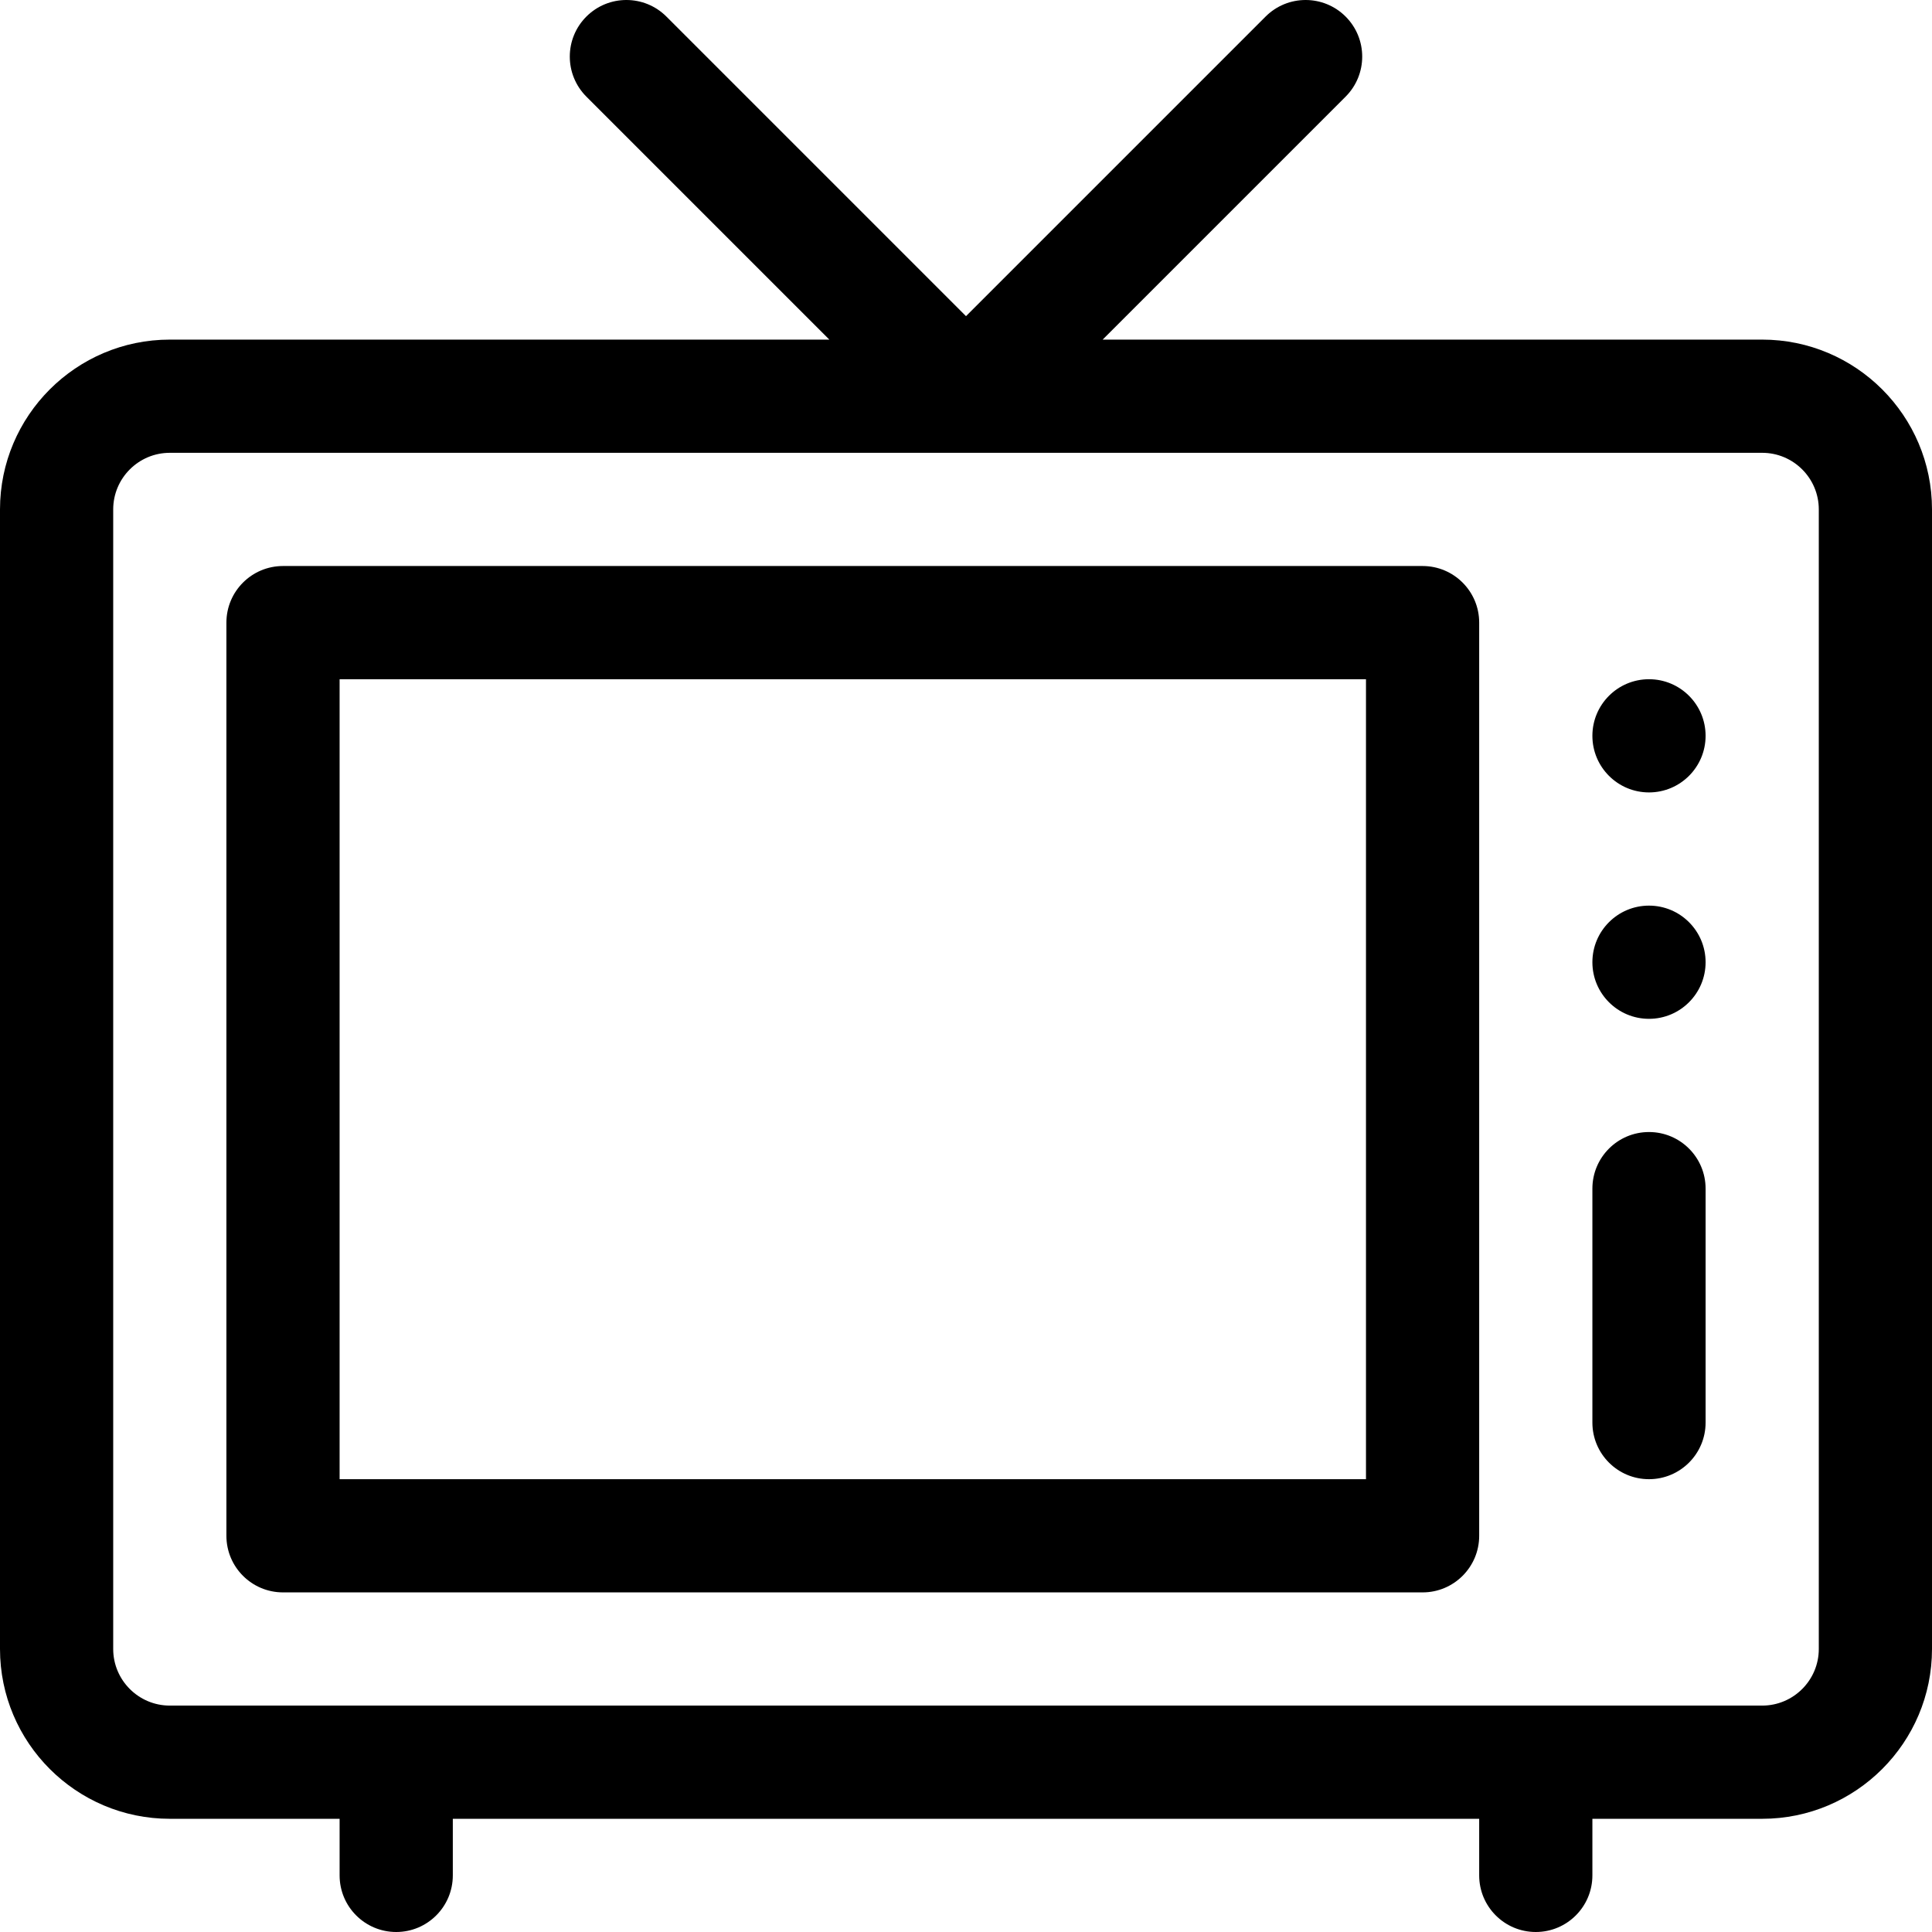
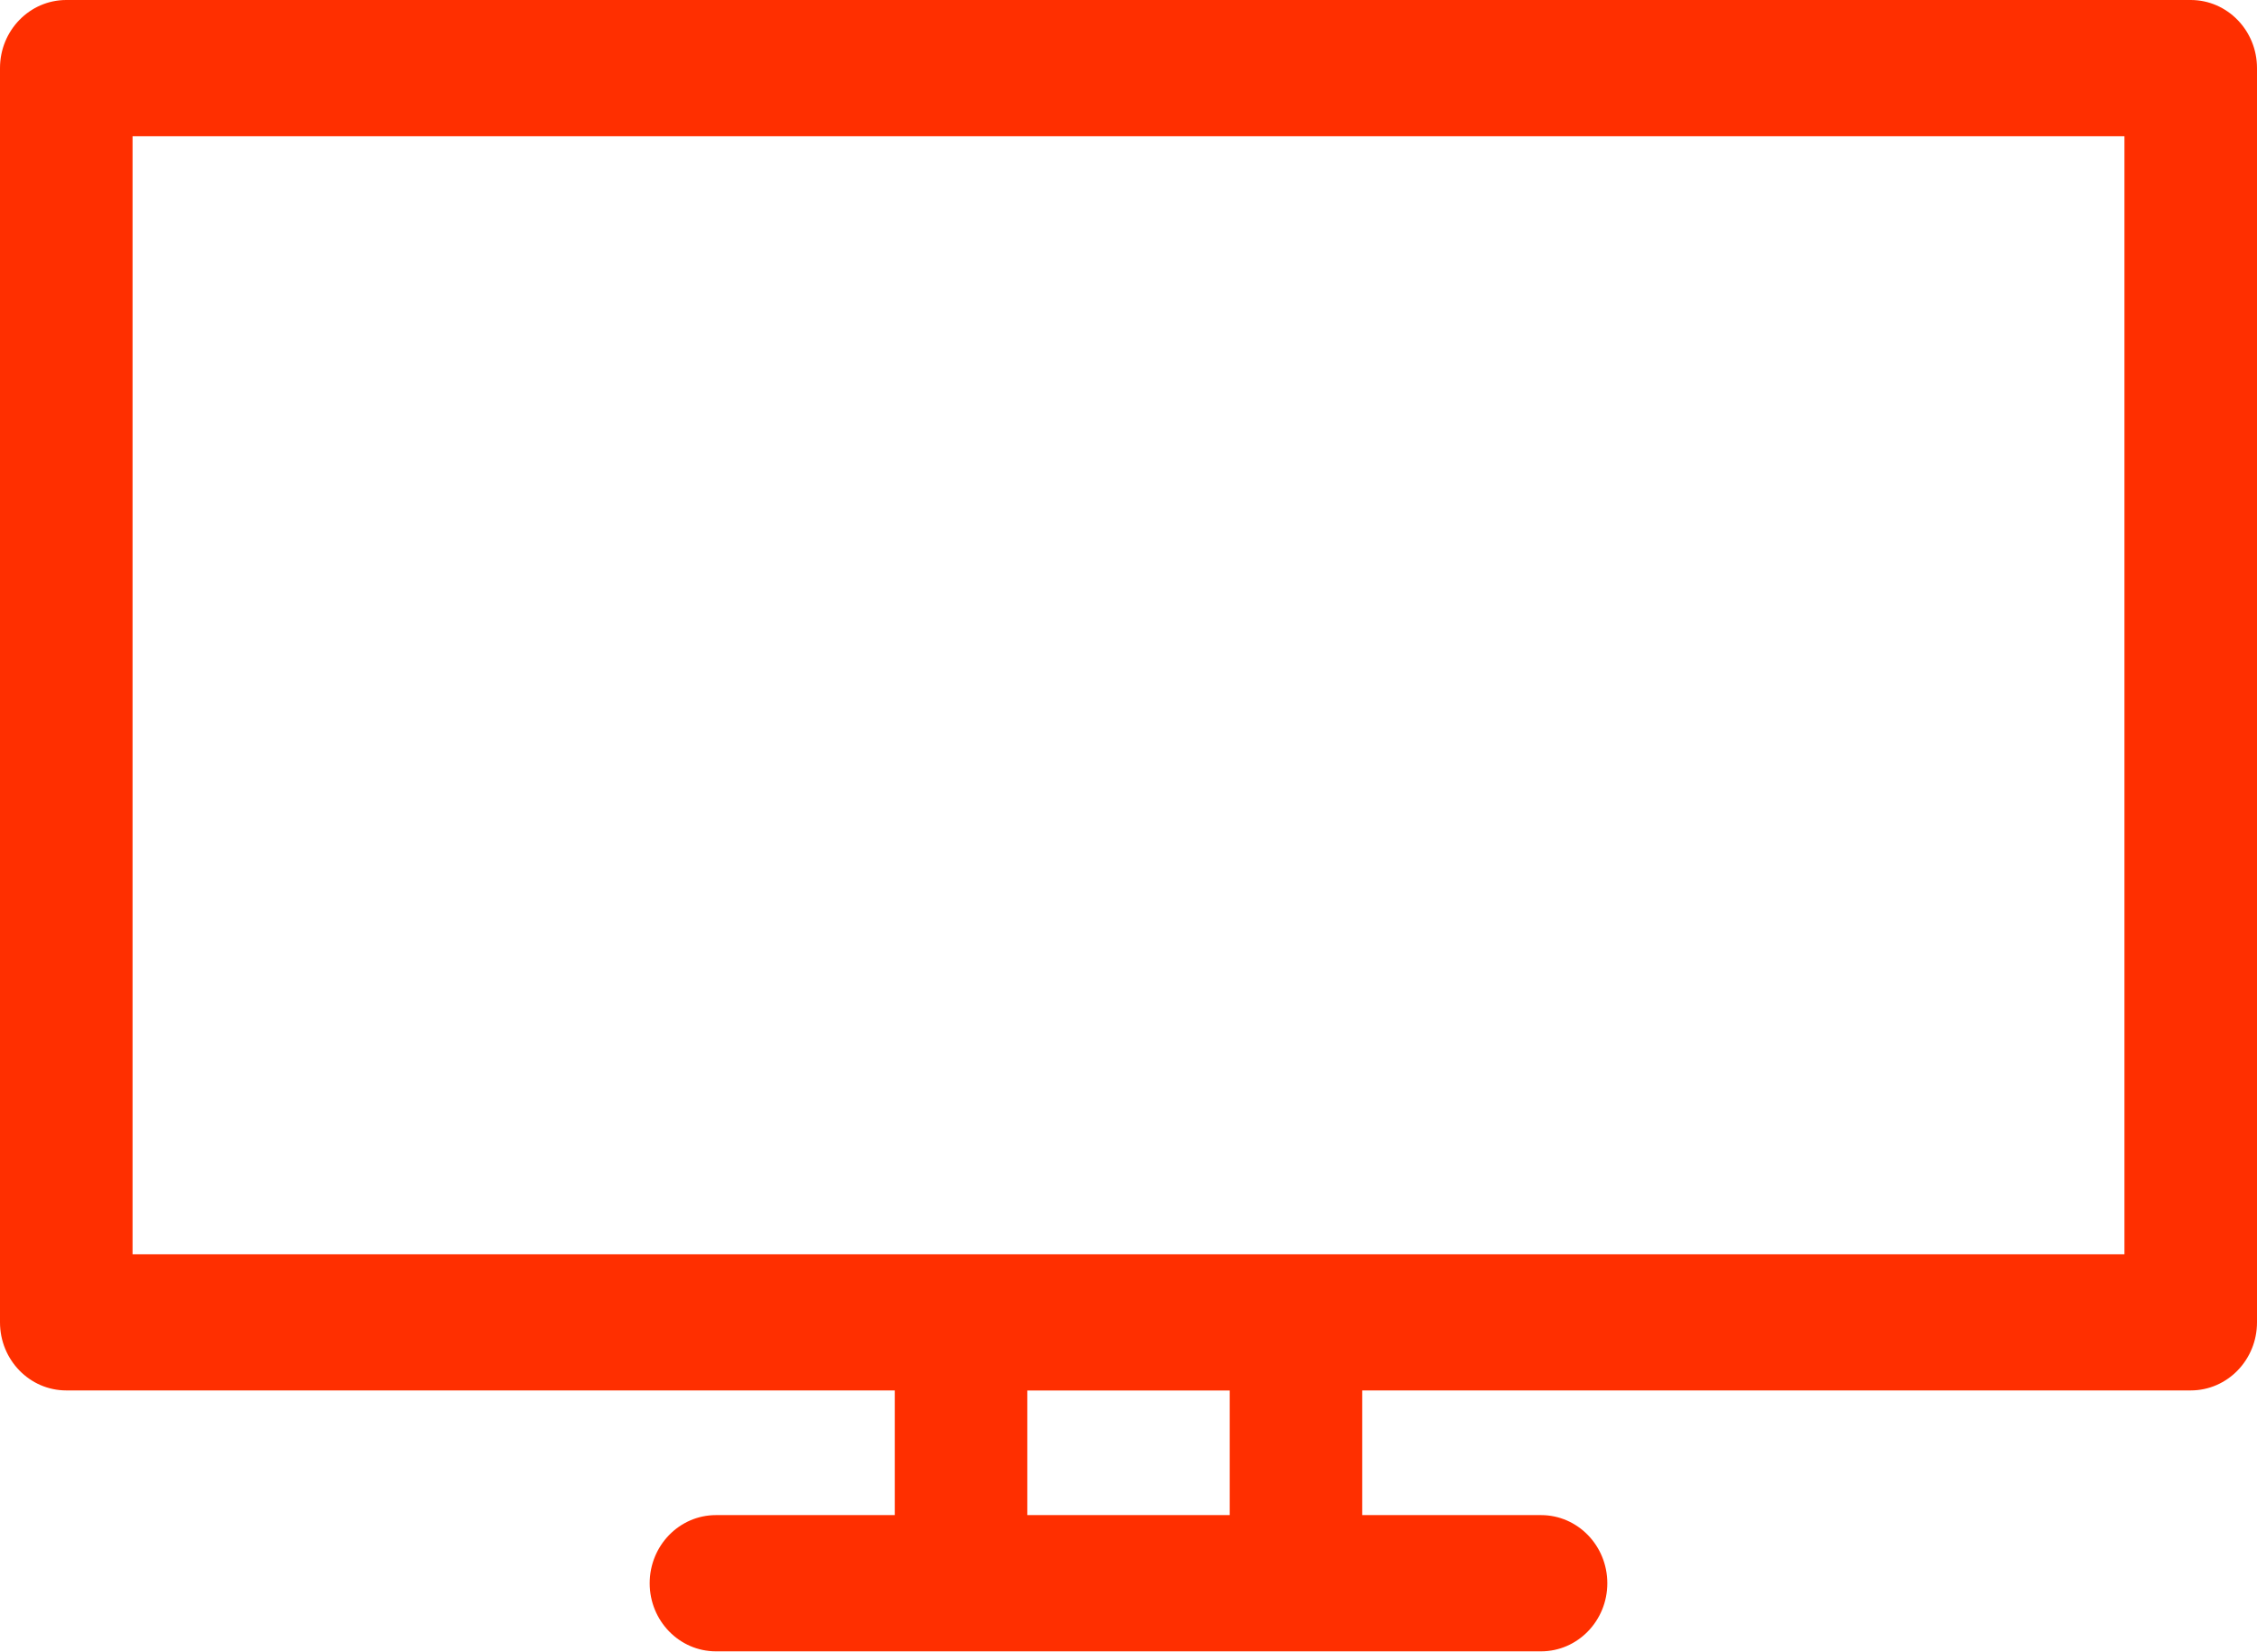
- <svg xmlns="http://www.w3.org/2000/svg" id="Capa_1" enable-background="new 0 0 512 512" height="512" viewBox="0 0 512 512" width="512">
-   <g>
-     <path d="m467 90h-174.787l64.393-64.393c5.858-5.858 5.858-15.355 0-21.213-5.857-5.858-15.355-5.858-21.213 0l-79.393 79.393-79.393-79.394c-5.857-5.858-15.355-5.858-21.213 0s-5.858 15.355 0 21.213l64.393 64.394h-174.787c-24.813 0-45 20.187-45 45v302c0 24.813 20.187 45 45 45h45v15c0 8.284 6.716 15 15 15s15-6.716 15-15v-15h272v15c0 8.284 6.716 15 15 15s15-6.716 15-15v-15h45c24.813 0 45-20.187 45-45v-302c0-24.813-20.186-45-45-45zm15 347c0 8.271-6.729 15-15 15h-422c-8.271 0-15-6.729-15-15v-302c0-8.271 6.729-15 15-15h422c8.271 0 15 6.729 15 15z" />
-     <path d="m377 150h-302c-8.284 0-15 6.716-15 15v242c0 8.284 6.716 15 15 15h302c8.284 0 15-6.716 15-15v-242c0-8.284-6.716-15-15-15zm-15 242h-272v-212h272z" />
-     <circle cx="437" cy="195" r="15" />
-     <circle cx="437" cy="255" r="15" />
-     <path d="m437 300c-8.284 0-15 6.716-15 15v62c0 8.284 6.716 15 15 15s15-6.716 15-15v-62c0-8.284-6.716-15-15-15z" />
-   </g>
+ <svg xmlns="http://www.w3.org/2000/svg" width="41" height="30" viewBox="0 0 41 30" fill="none">
+   <path d="M39.796 0H1.204C0.539 0 0 0.554 0 1.237V24.023C0 24.706 0.539 25.26 1.204 25.26H16.254V27.525H13.006C12.341 27.525 11.802 28.079 11.802 28.763C11.802 29.446 12.341 30 13.006 30H27.994C28.659 30 29.198 29.446 29.198 28.763C29.198 28.079 28.659 27.525 27.994 27.525H24.746V25.26H39.796C40.461 25.26 41 24.706 41 24.023V1.237C41 0.554 40.461 0 39.796 0ZM22.338 27.525H18.662V25.261H22.338V27.525ZM38.592 22.786H2.408V2.475H38.592V22.786Z" fill="#FF2F00" />
</svg>
